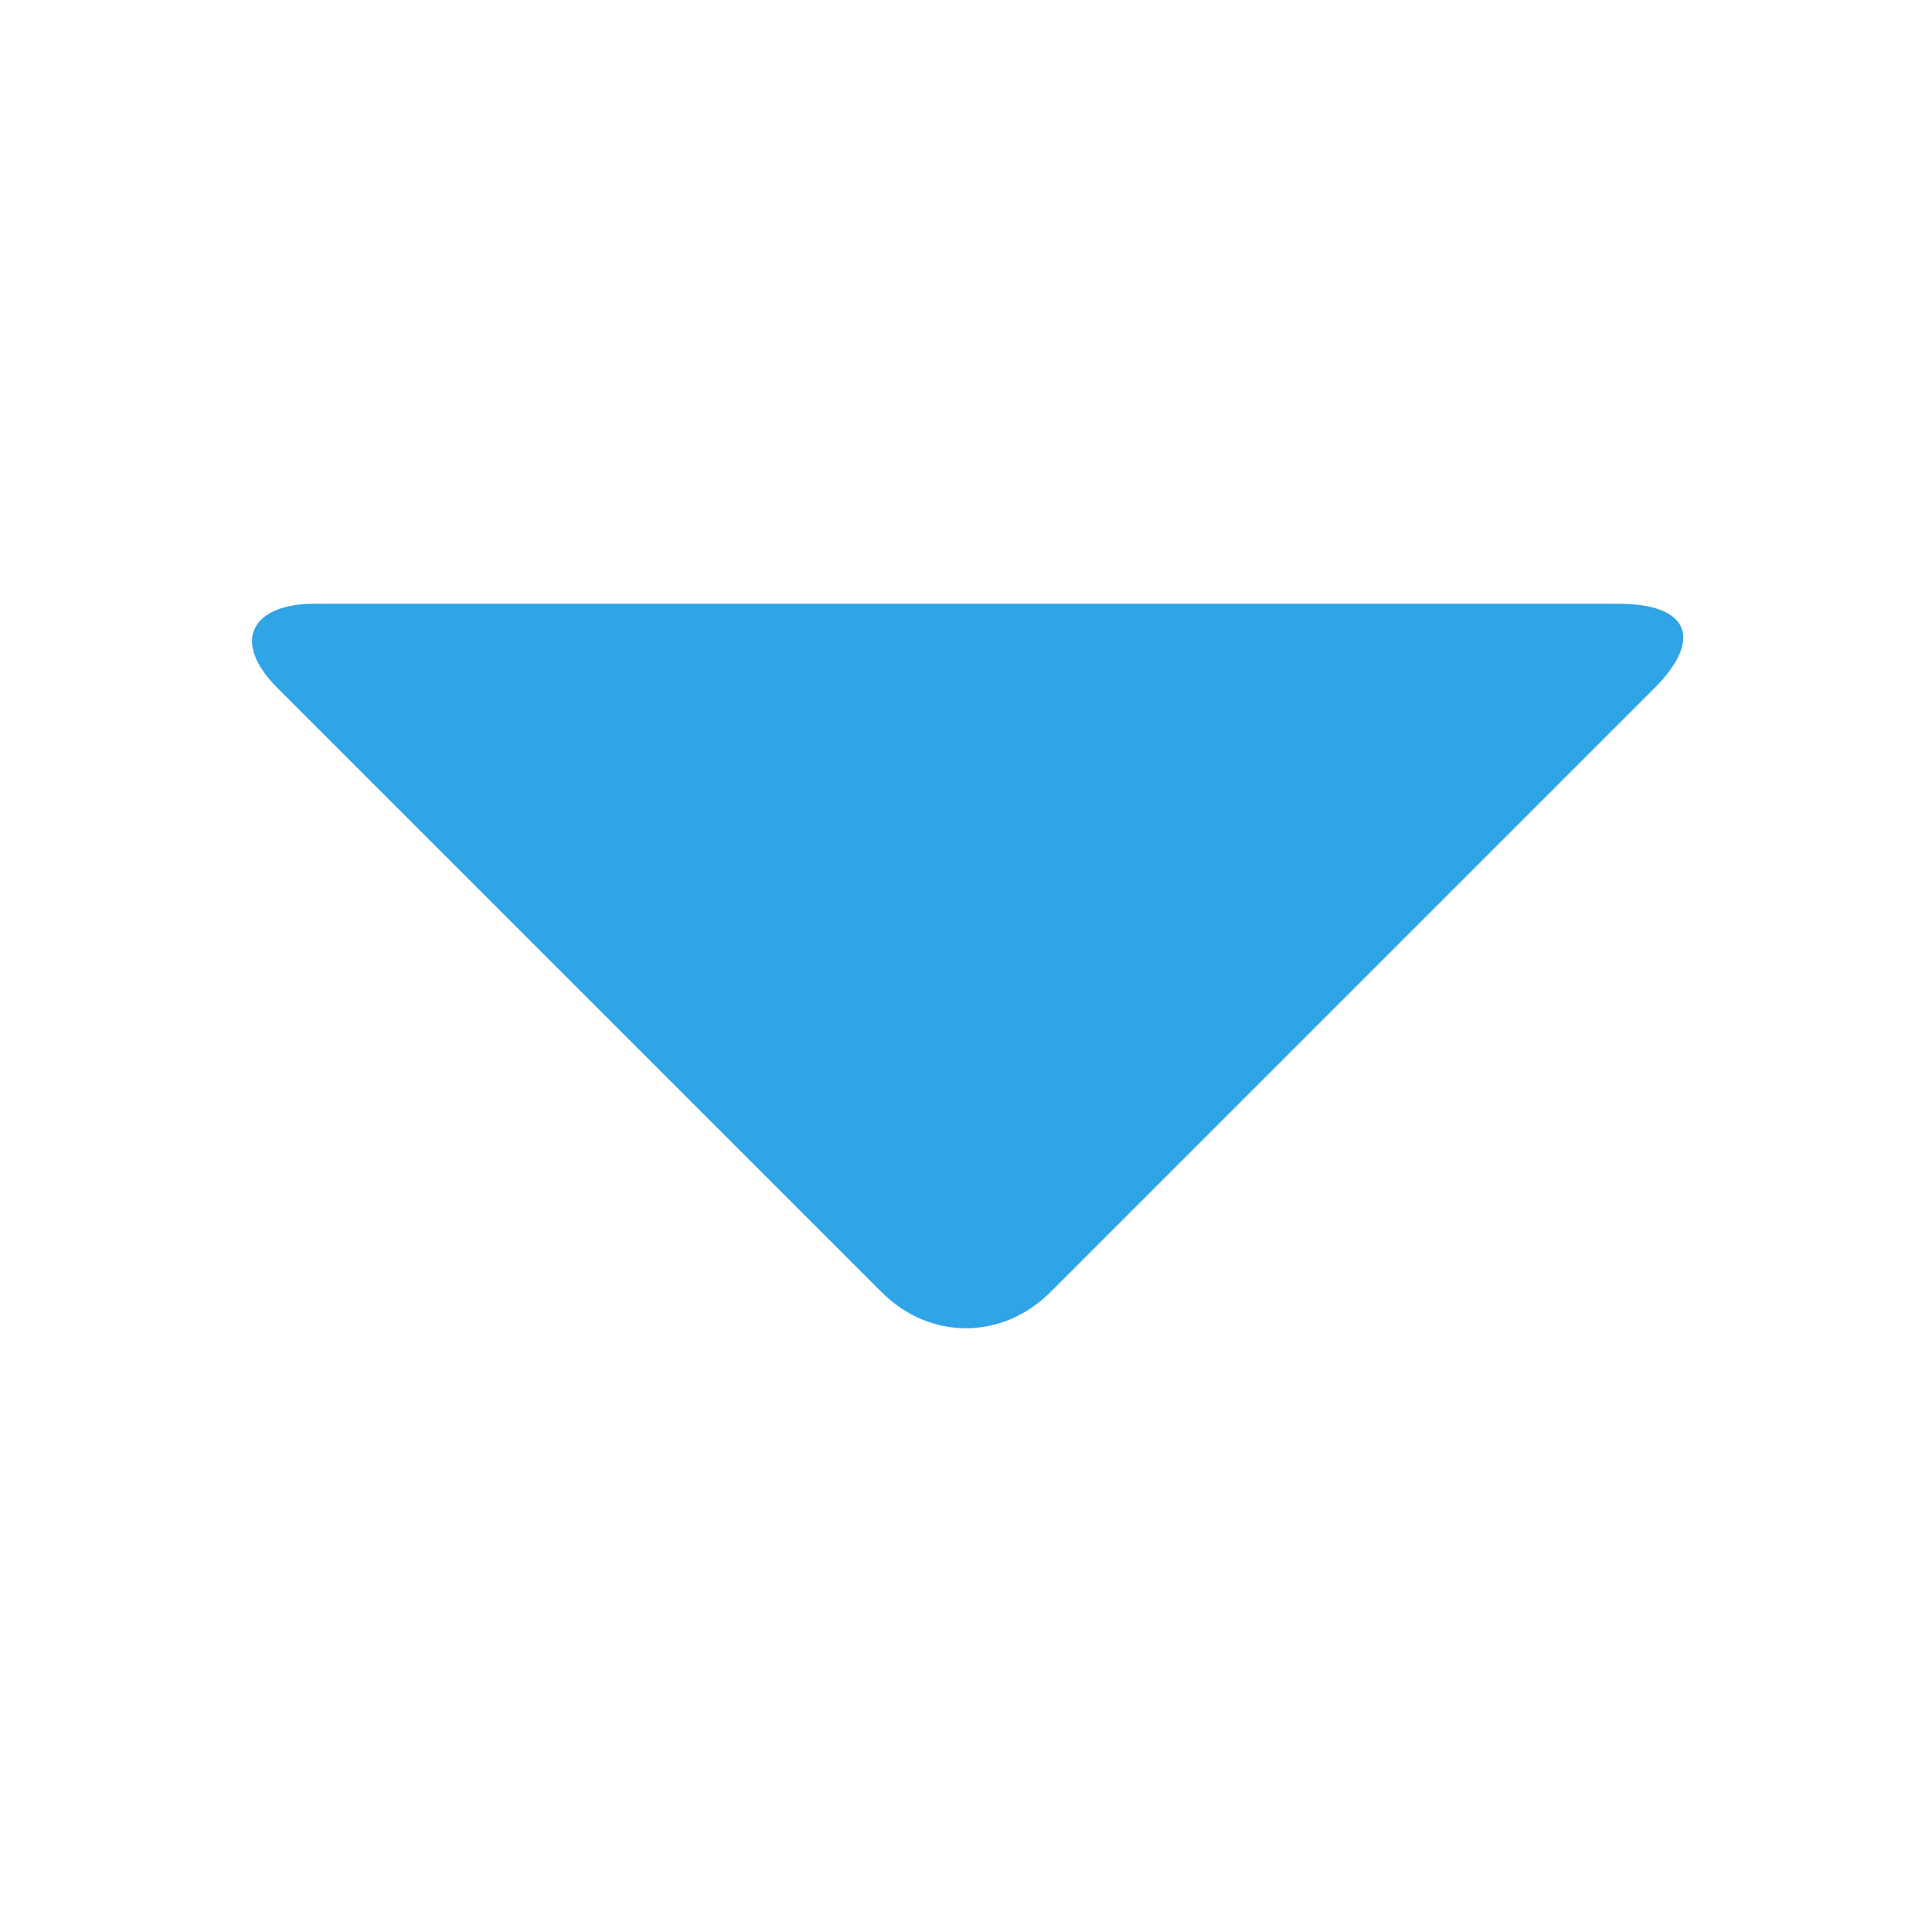
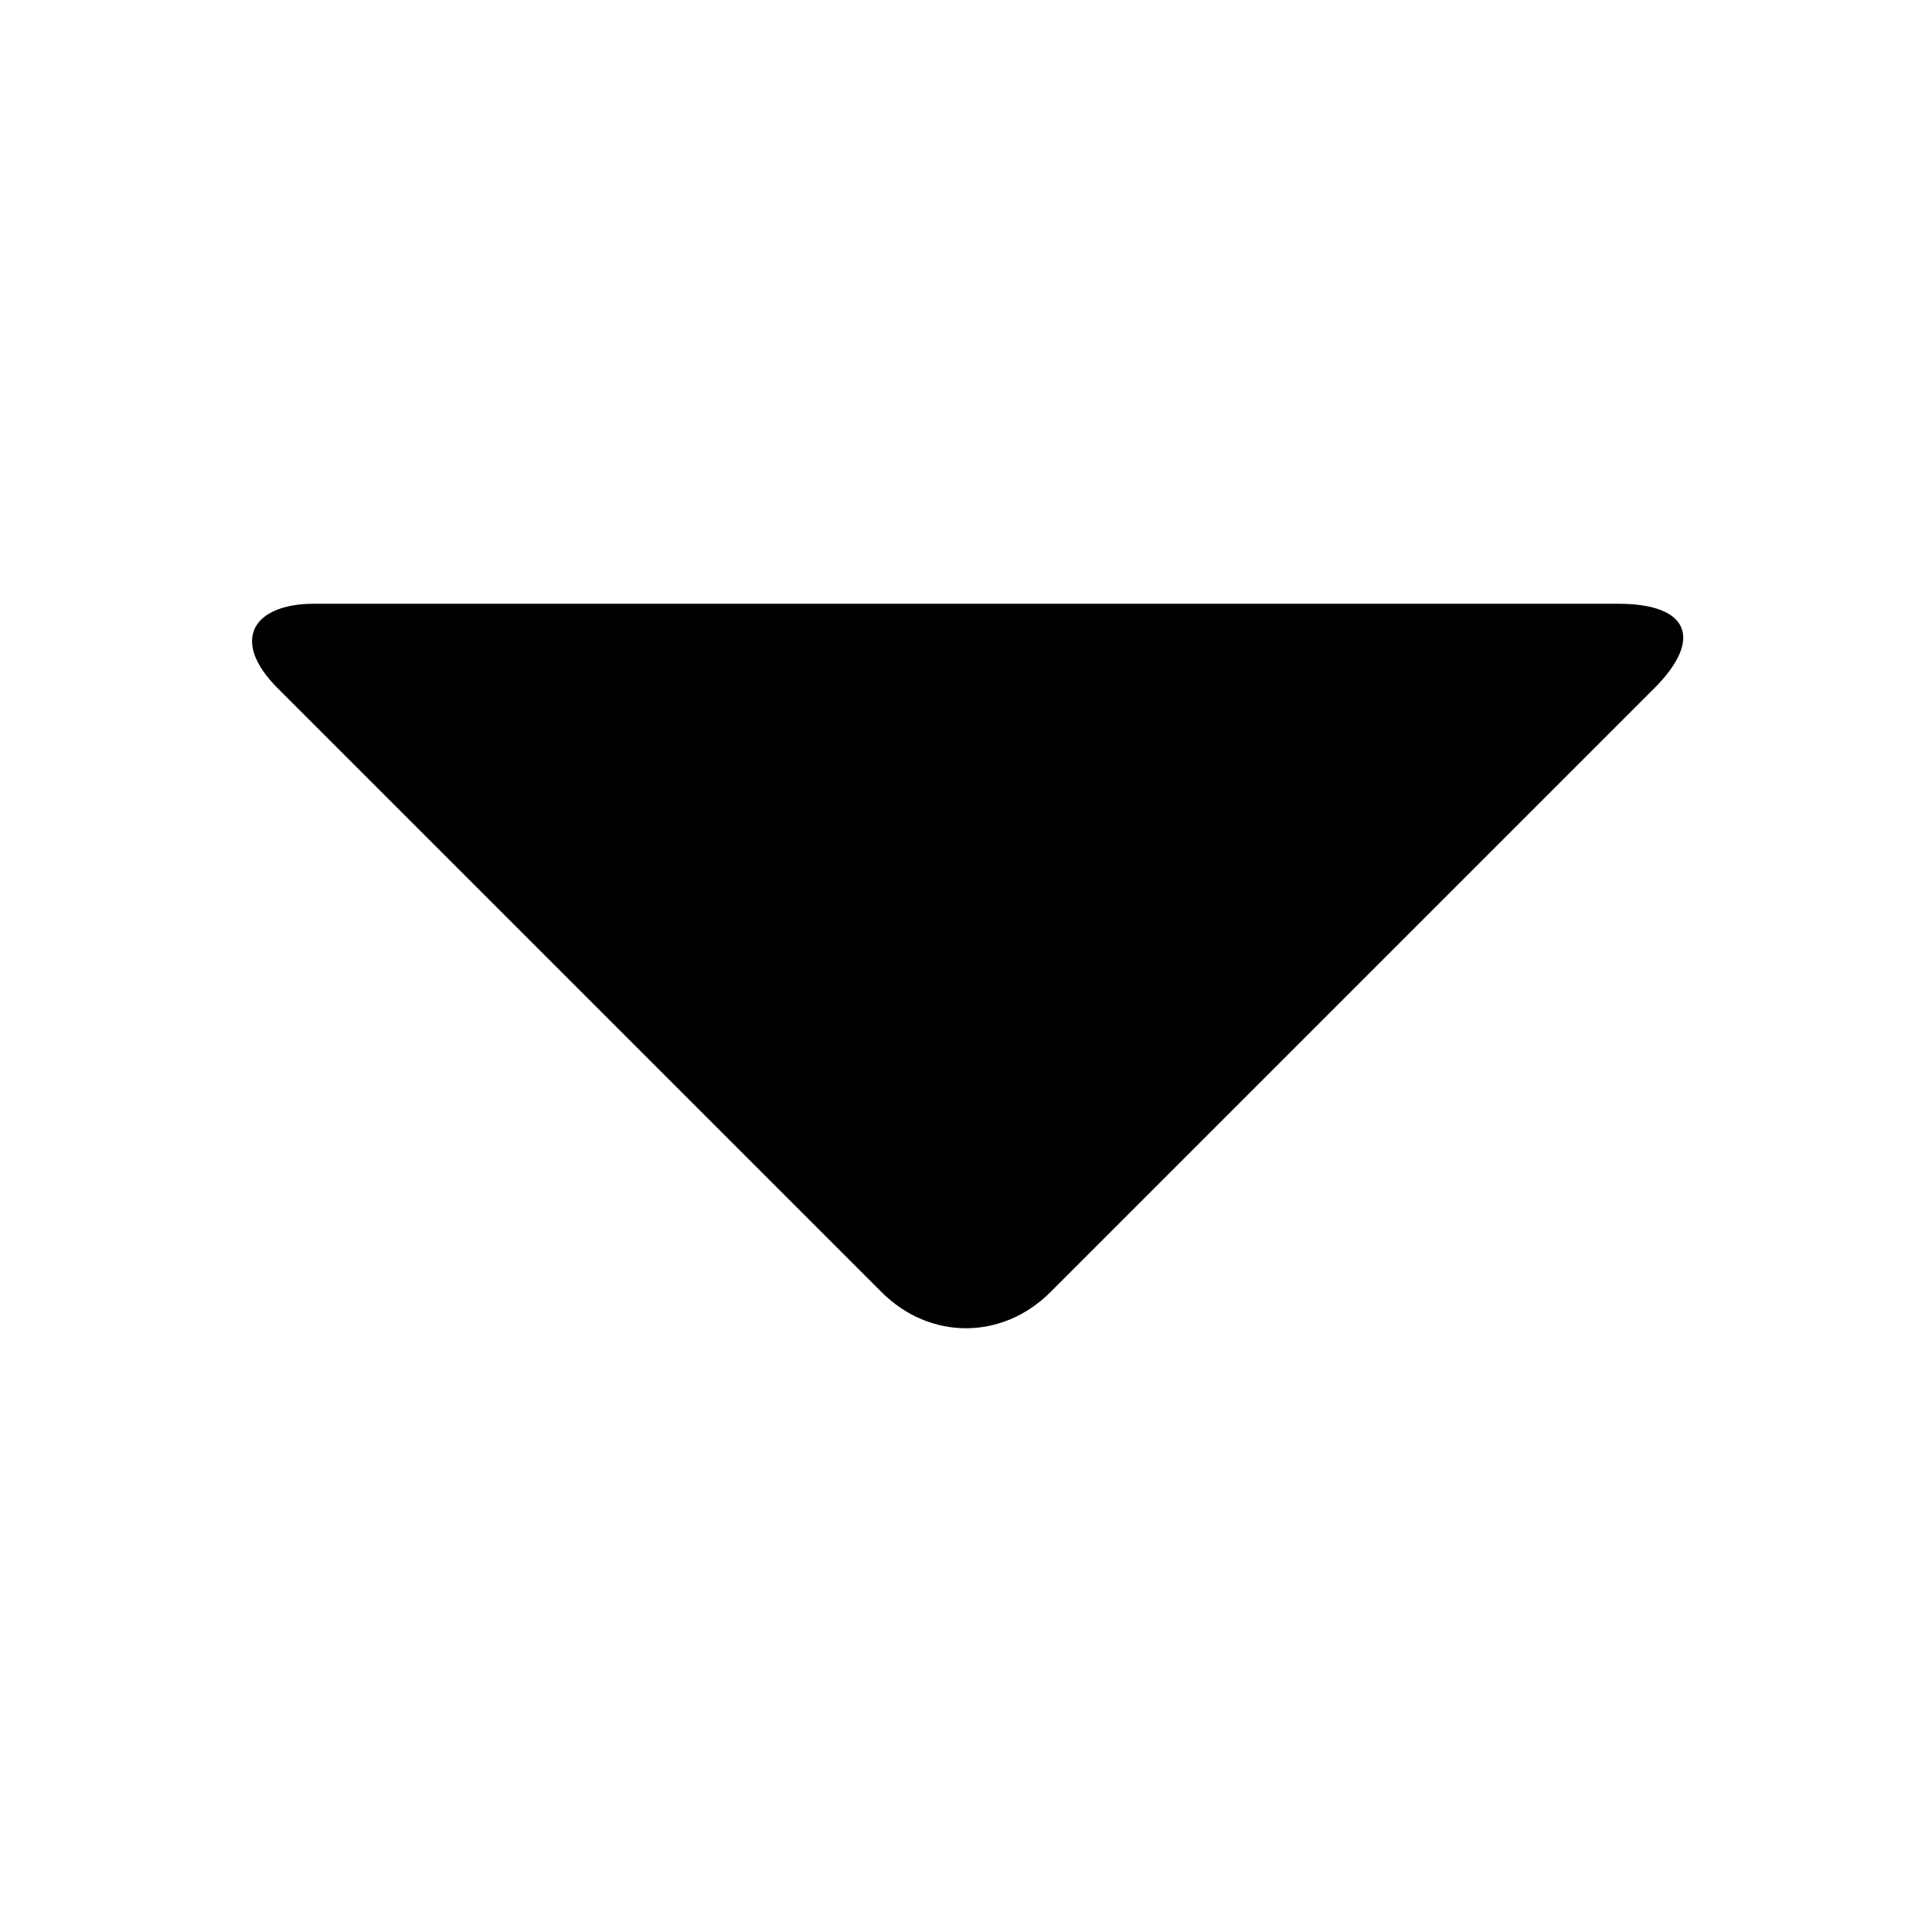
<svg xmlns="http://www.w3.org/2000/svg" width="16" height="16" viewBox="-2.1 -5 16 16" preserveAspectRatio="xMinYMid meet" overflow="visible" enable-background="new -2.1 -5 16 16">
-   <path d="M.5 0c-.5 0-.7.3-.3.7l5 5c.4.4 1 .4 1.4 0l5-5c.4-.4.3-.7-.3-.7h-10.8z" fill="#2fa4e7" />
+   <path d="M.5 0c-.5 0-.7.3-.3.7l5 5c.4.4 1 .4 1.4 0l5-5c.4-.4.3-.7-.3-.7h-10.8z" fill="#000000" />
</svg>
